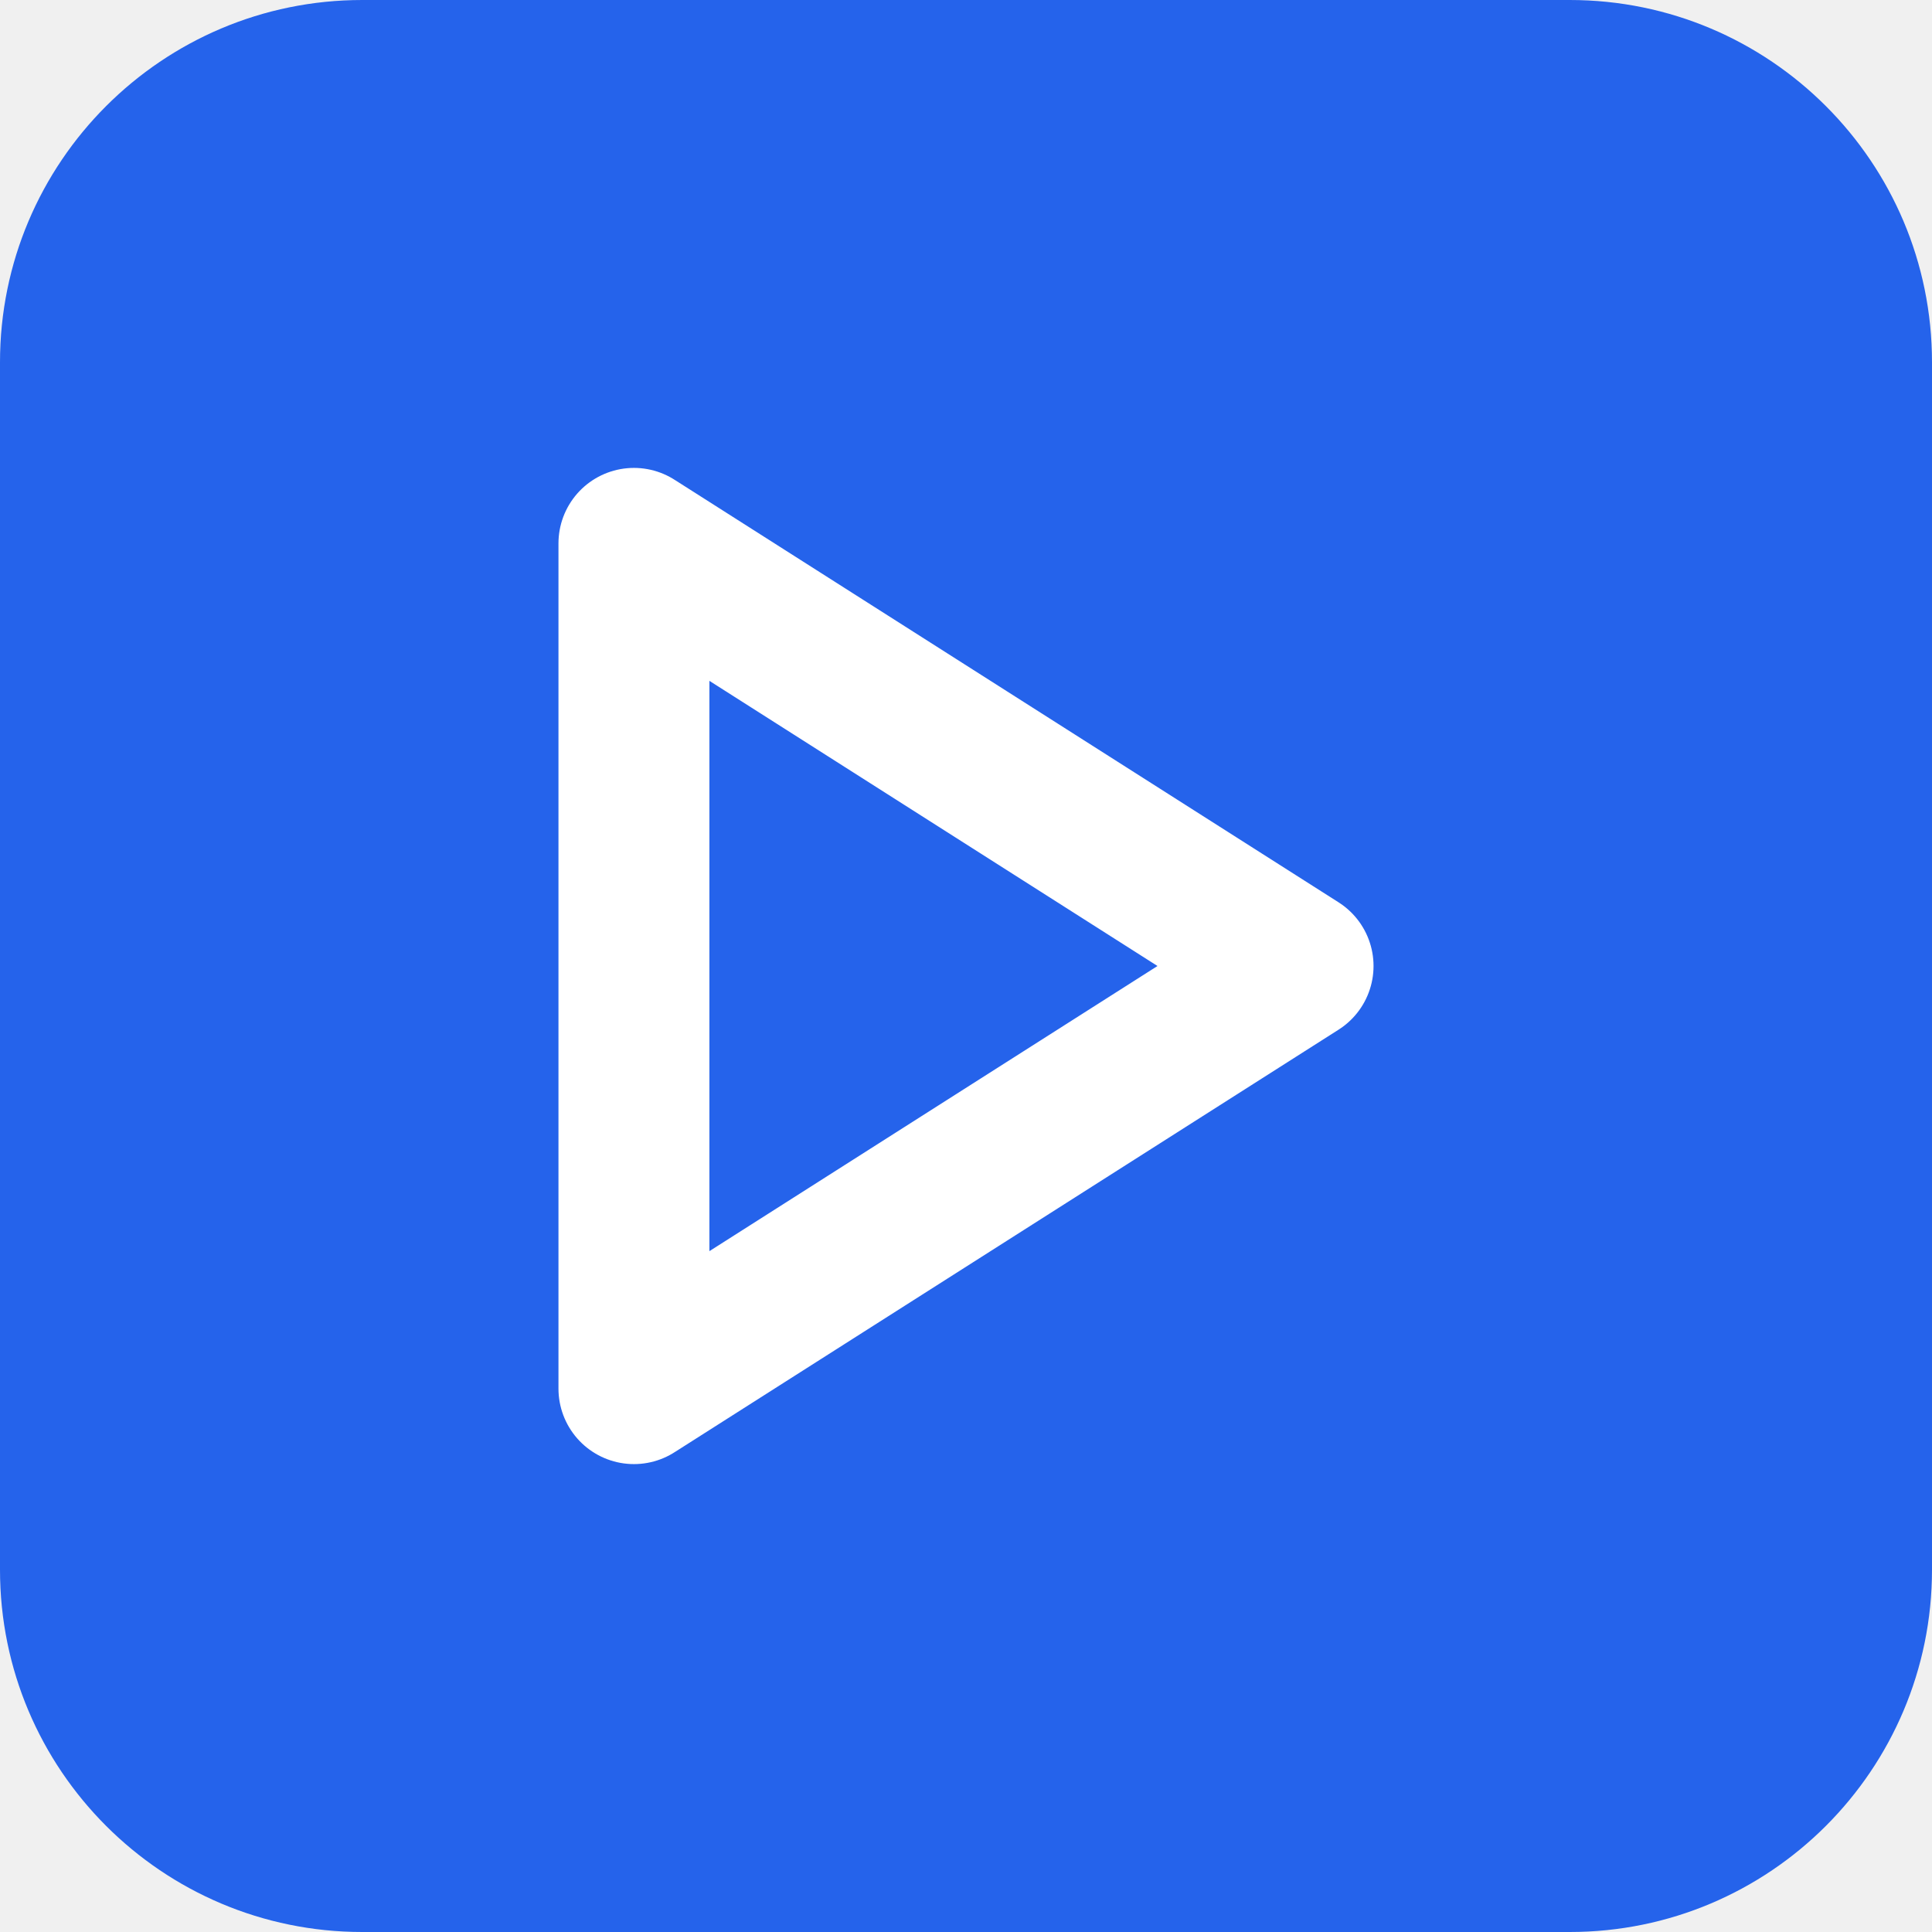
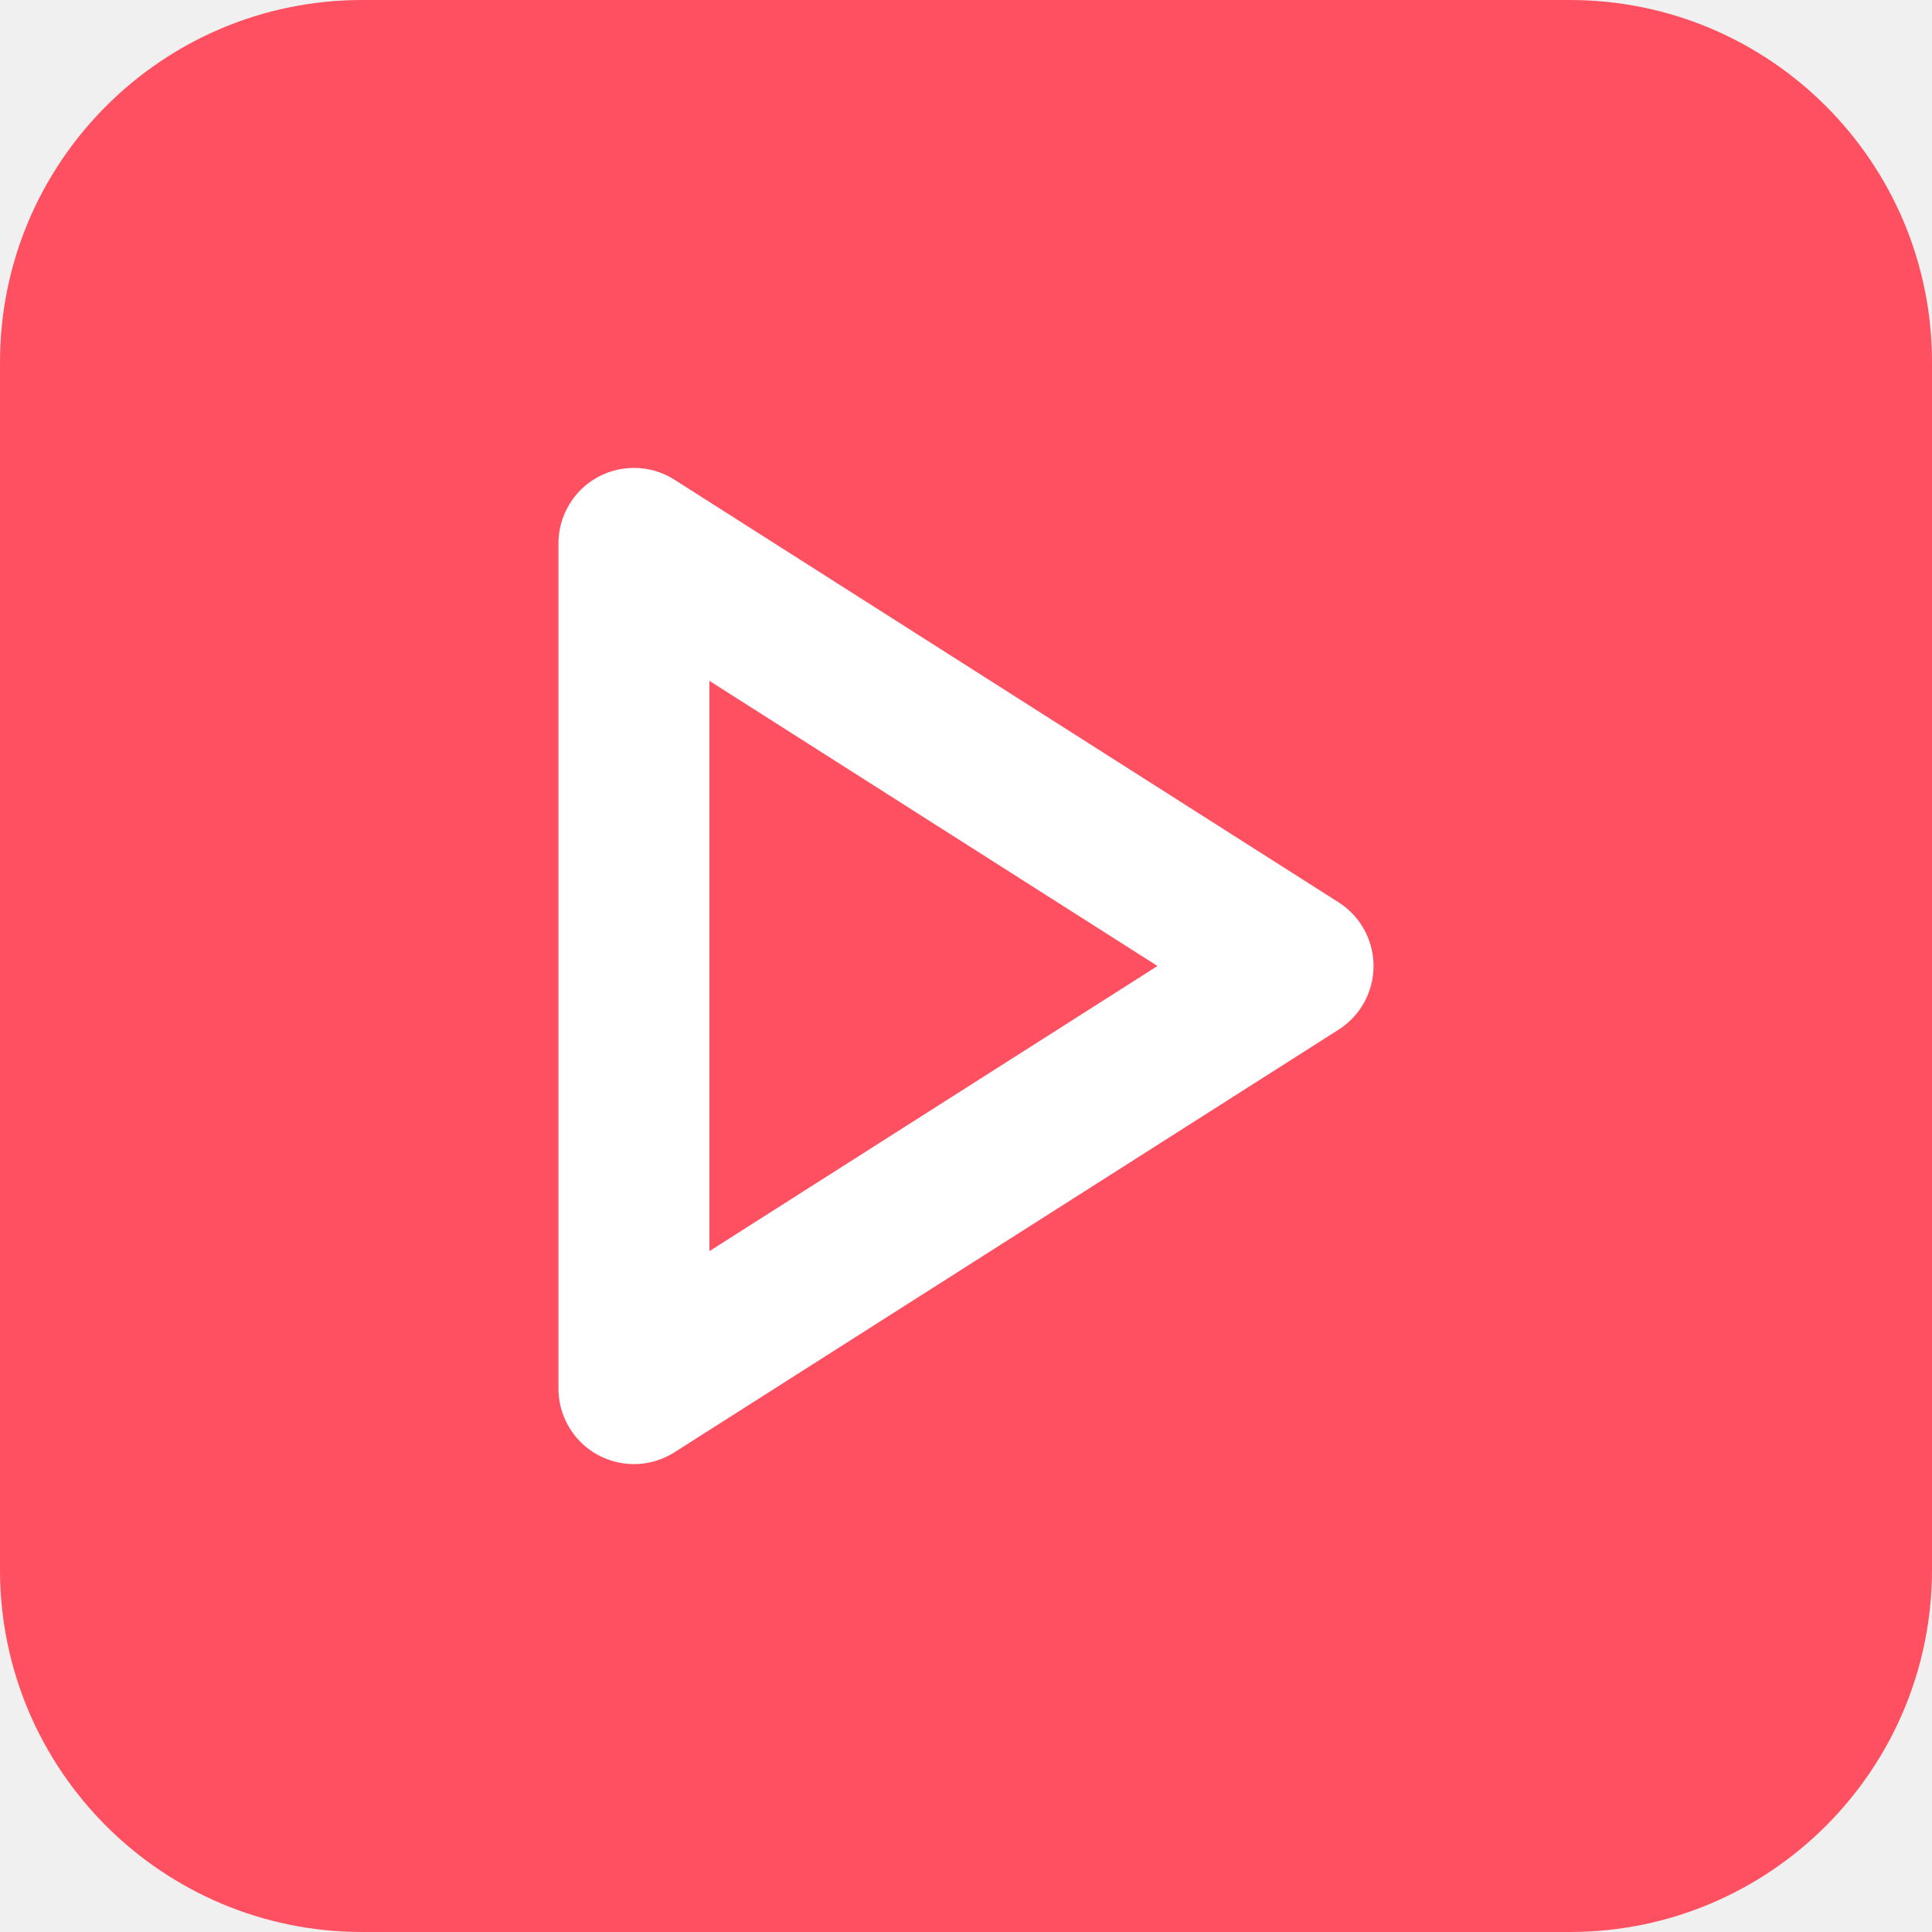
<svg xmlns="http://www.w3.org/2000/svg" width="64" height="64" viewBox="0 0 64 64" role="img" aria-label="Solution Factory">
-   <rect width="64" height="64" rx="12" fill="#2563eb" />
+   <rect width="64" height="64" rx="12" fill="#ff5061" />
  <path d="M21 18v28M21 18l22 14-22 14" fill="none" stroke="#ffffff" stroke-width="5" stroke-linecap="round" stroke-linejoin="round" />
</svg>
